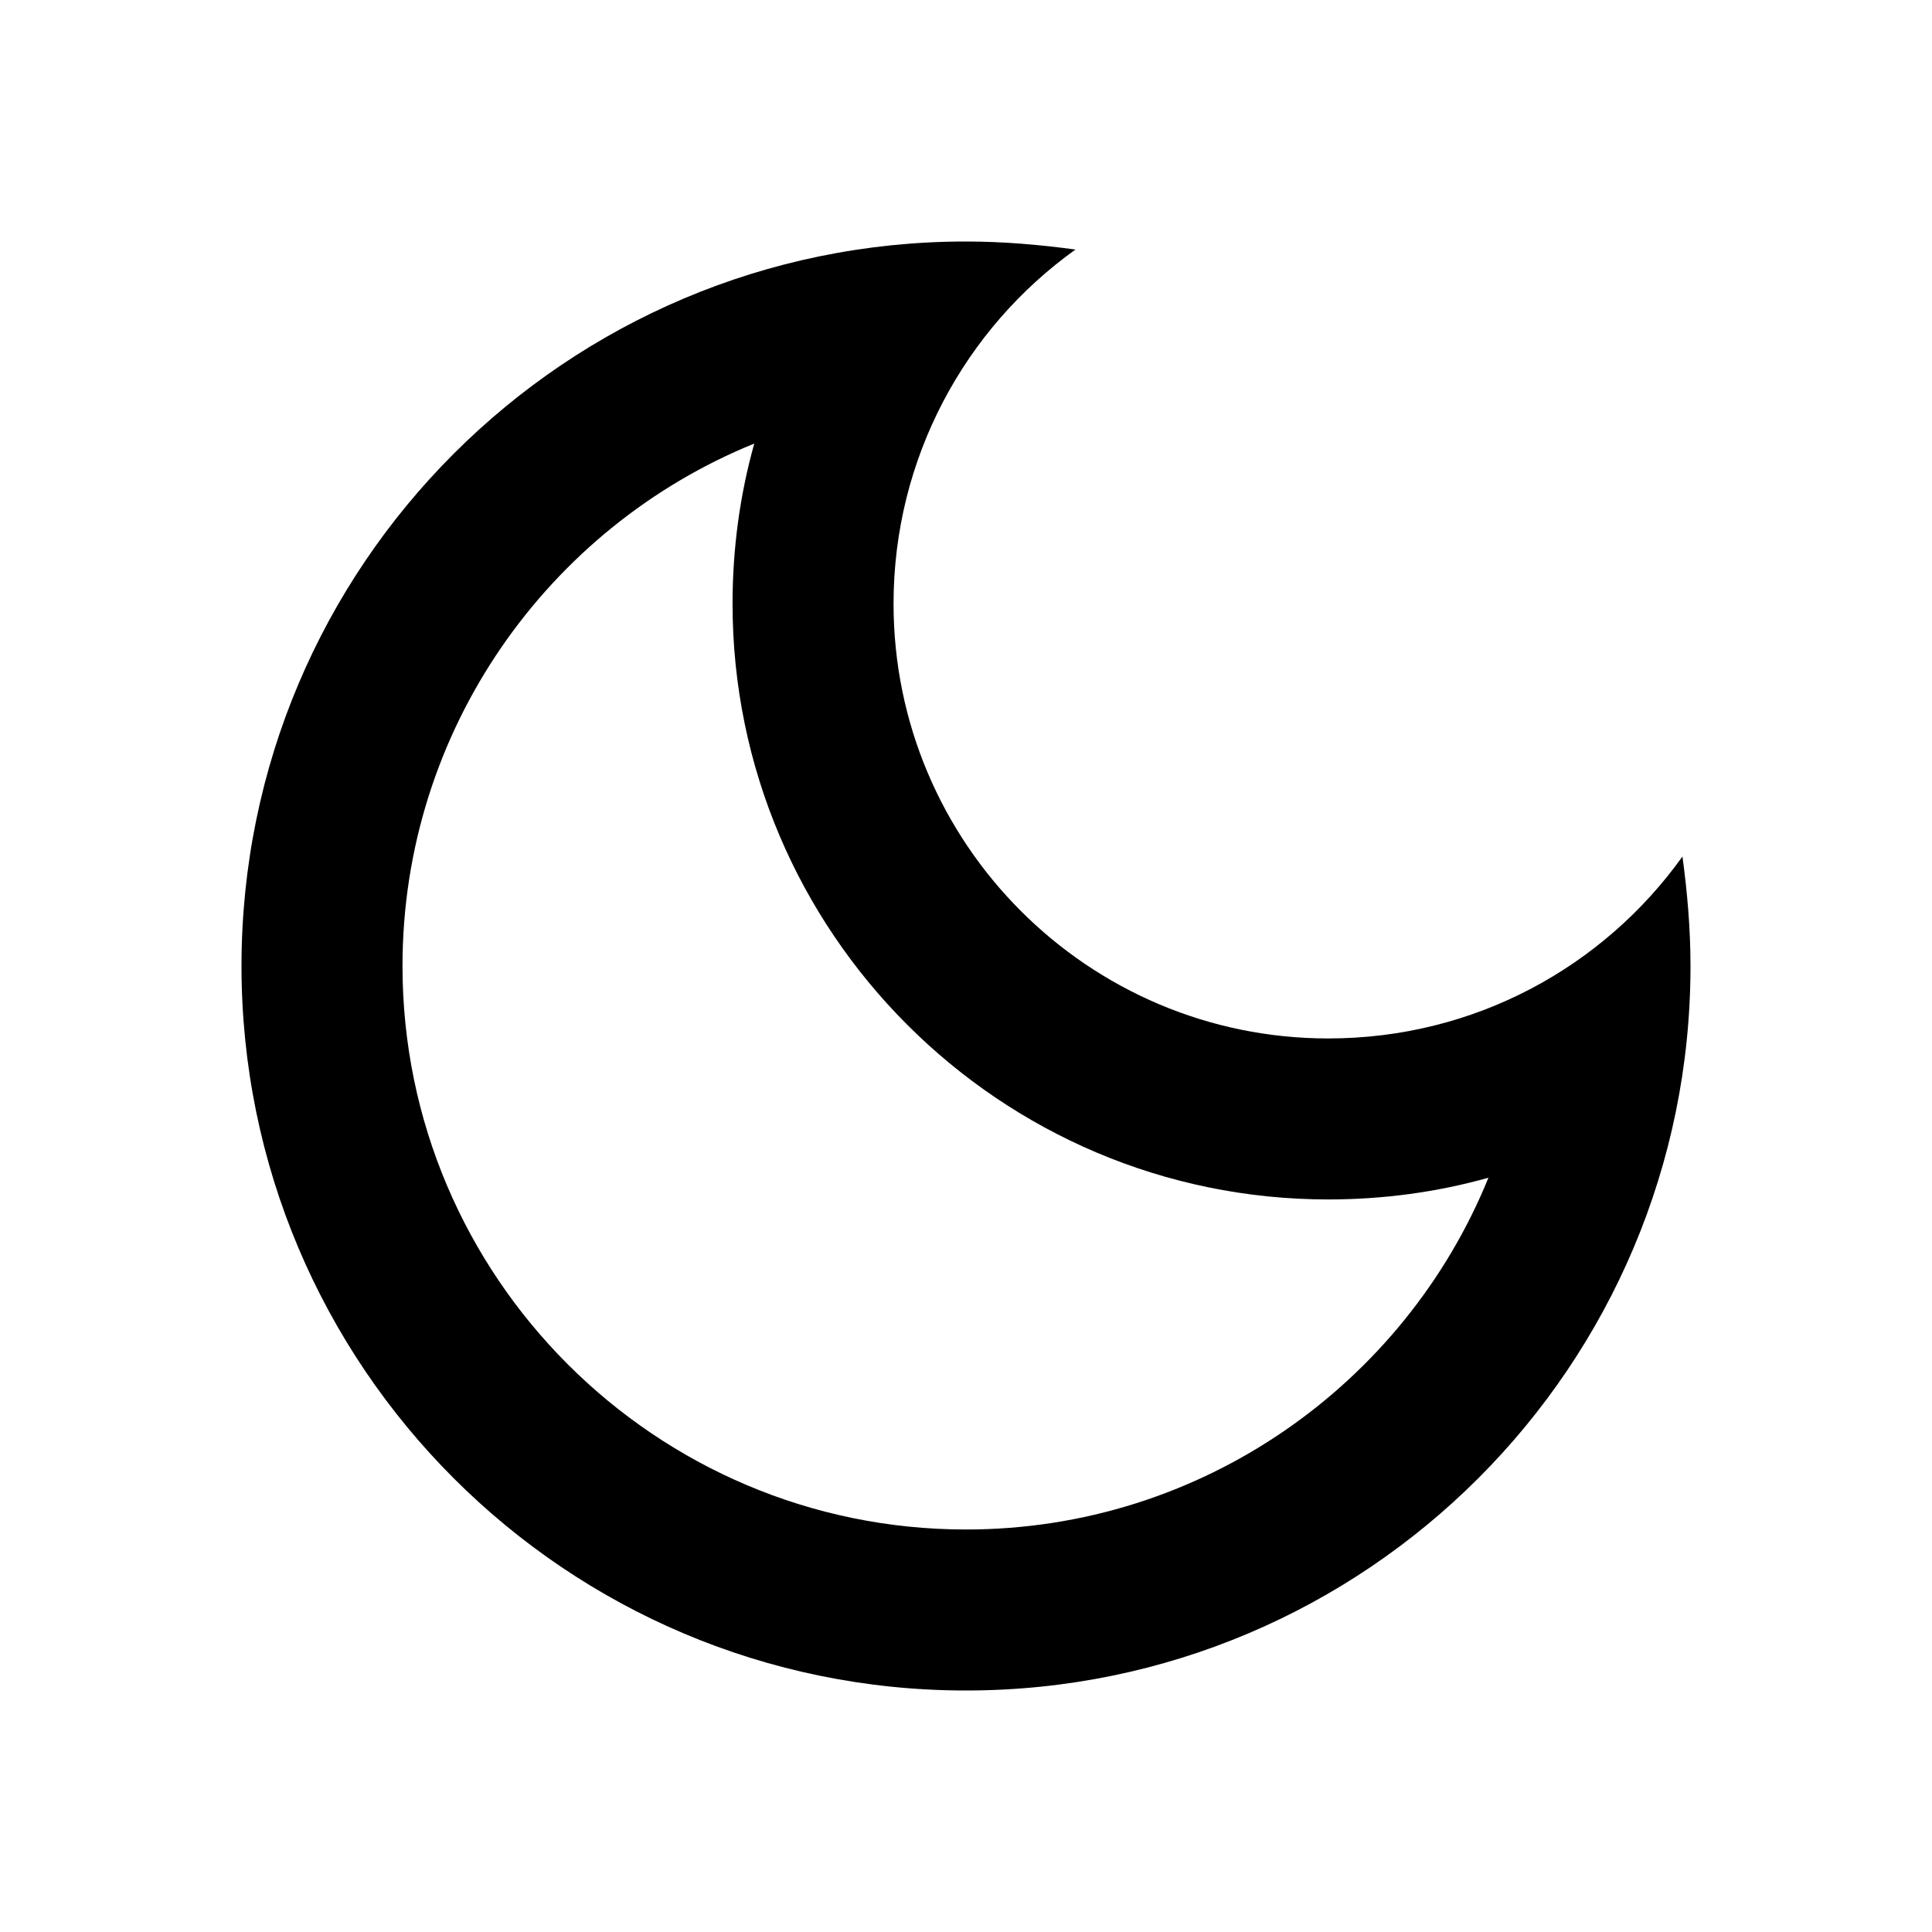
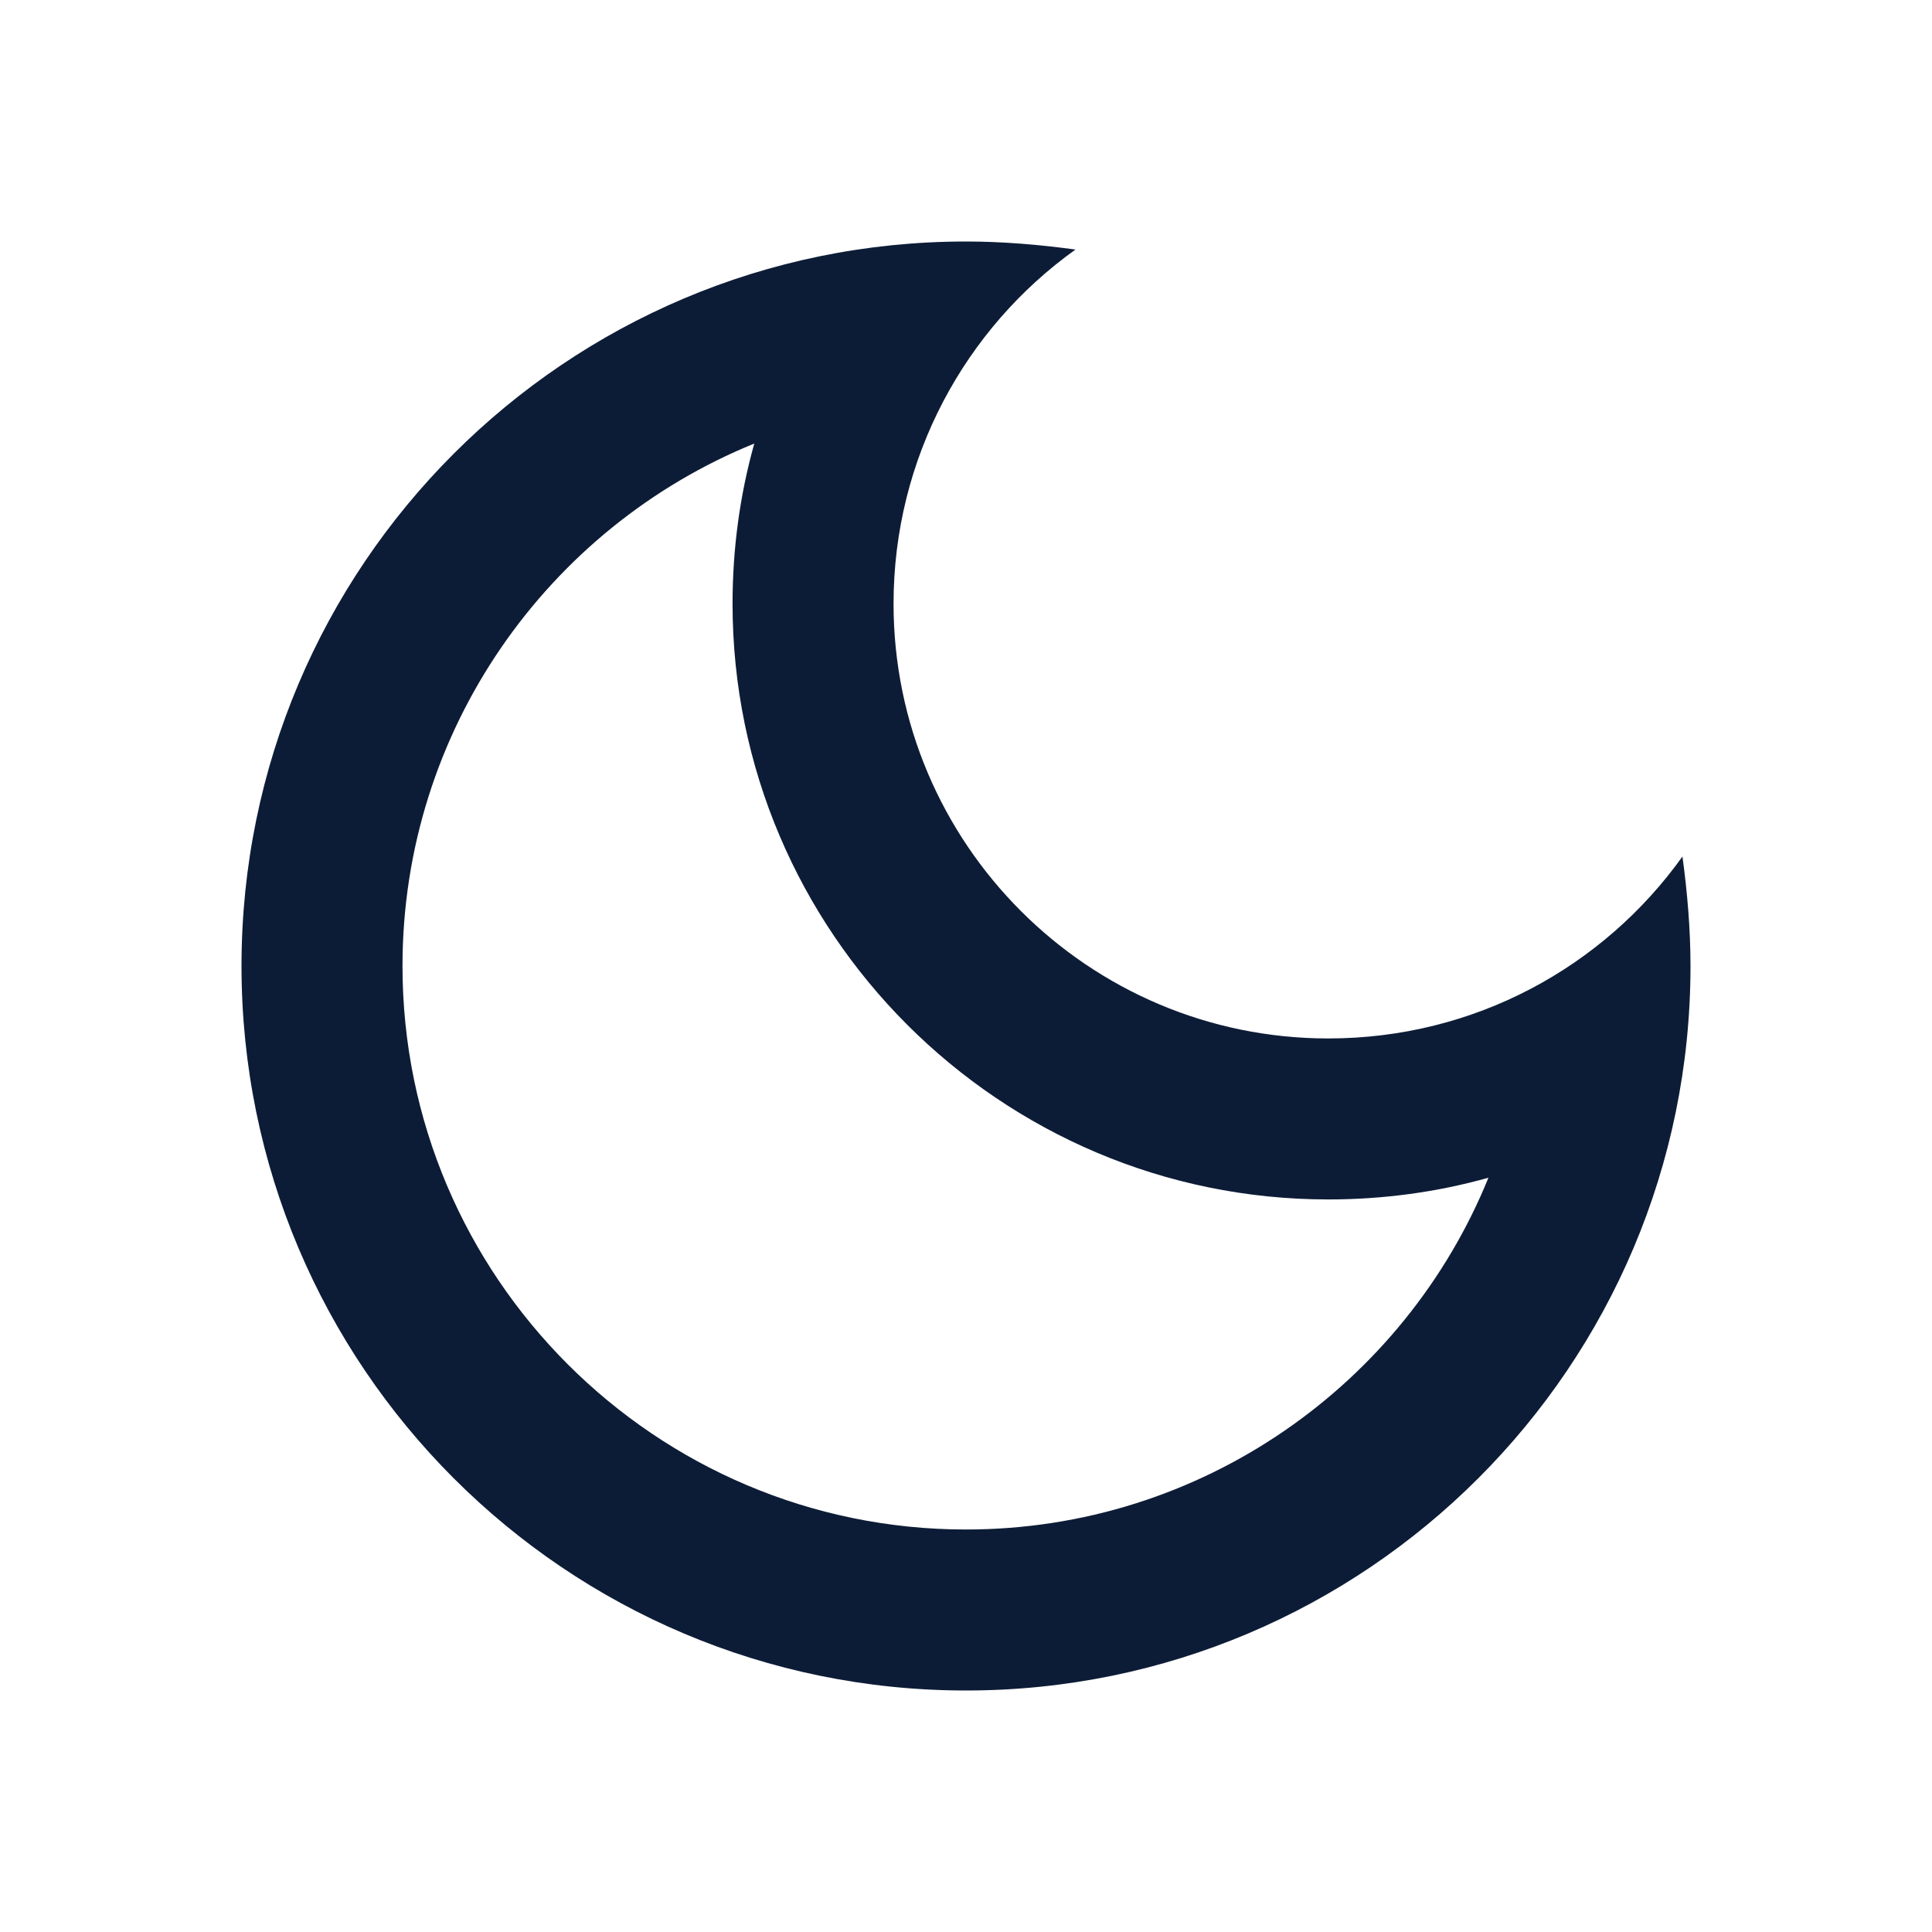
- <svg xmlns="http://www.w3.org/2000/svg" enable-background="new 0 0 24 24" height="24" width="24" viewBox="0 0 24 24" fill="#000000">
+ <svg xmlns="http://www.w3.org/2000/svg" enable-background="new 0 0 24 24" height="24" width="24" viewBox="0 0 24 24" fill="#0d1c36">
  <rect fill="none" height="24" width="24" />
  <path d="M9.37,5.51C9.19,6.15,9.1,6.82,9.1,7.5c0,4.08,3.32,7.4,7.4,7.4c0.68,0,1.35-0.09,1.99-0.27C17.45,17.19,14.93,19,12,19 c-3.86,0-7-3.14-7-7C5,9.07,6.81,6.55,9.37,5.51z M12,3c-4.97,0-9,4.03-9,9s4.03,9,9,9s9-4.03,9-9c0-0.46-0.04-0.92-0.1-1.36 c-0.98,1.37-2.58,2.26-4.4,2.26c-2.98,0-5.4-2.42-5.4-5.4c0-1.81,0.89-3.42,2.26-4.4C12.92,3.04,12.46,3,12,3L12,3z" />
</svg>
